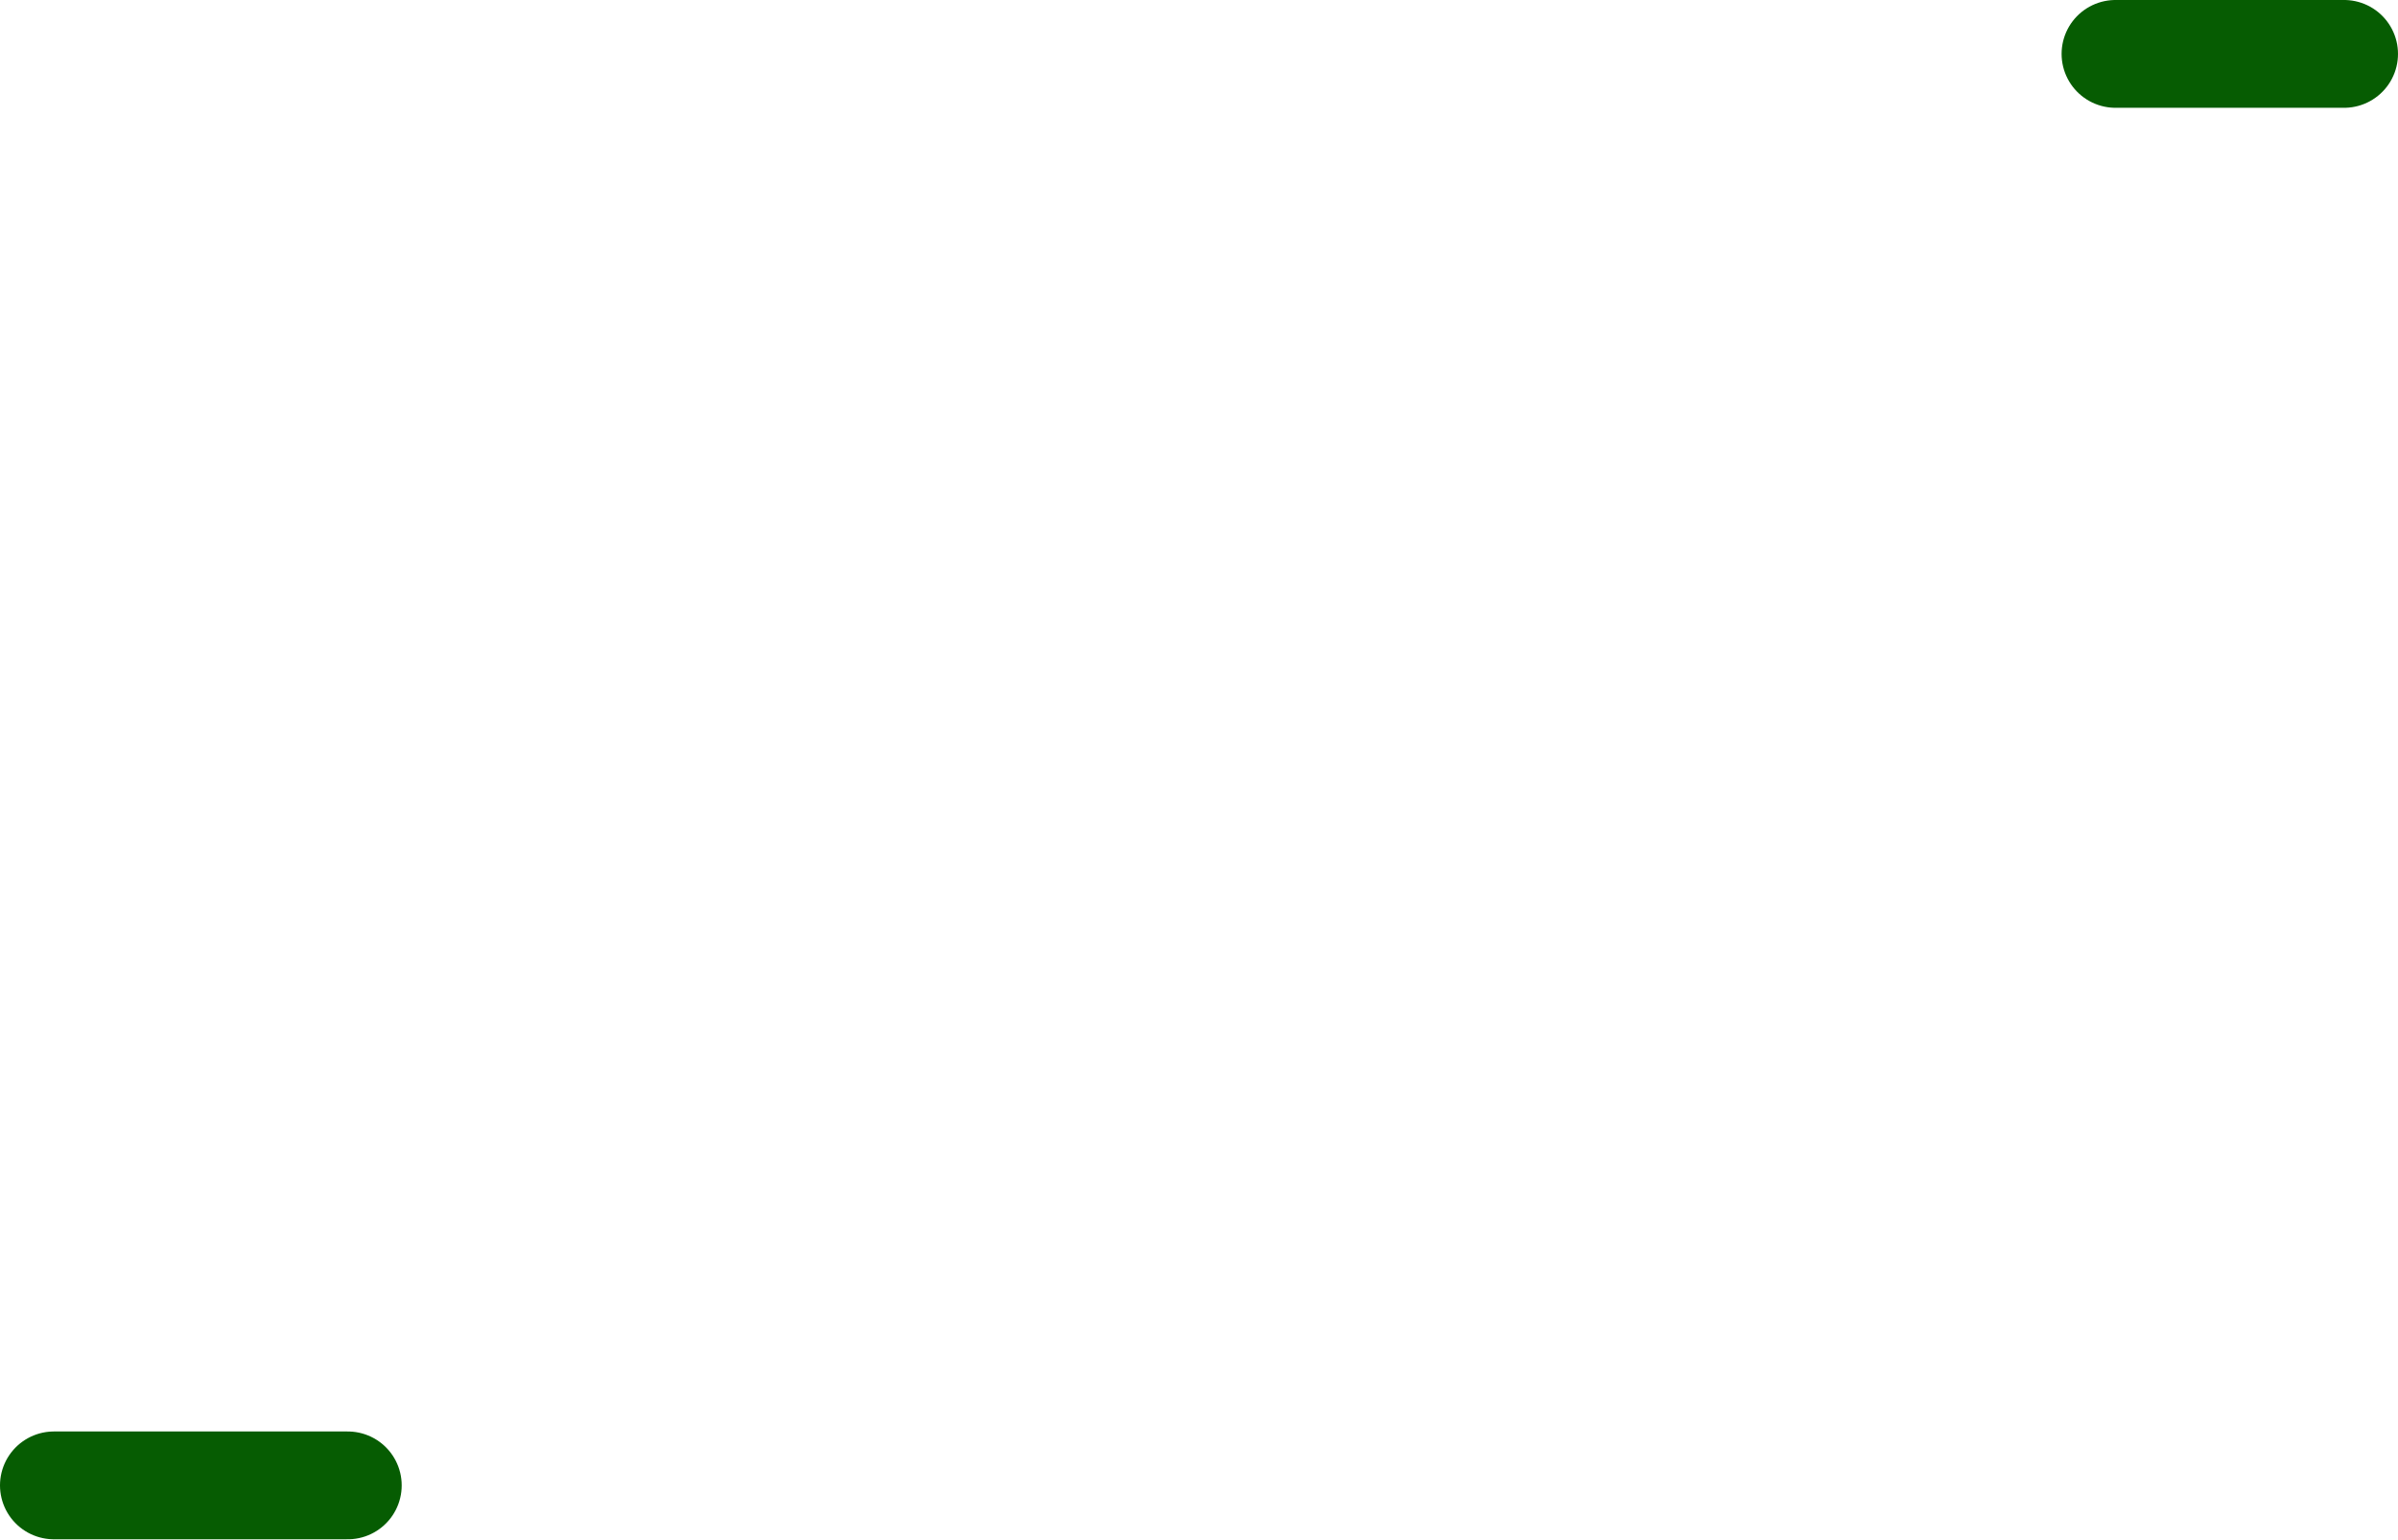
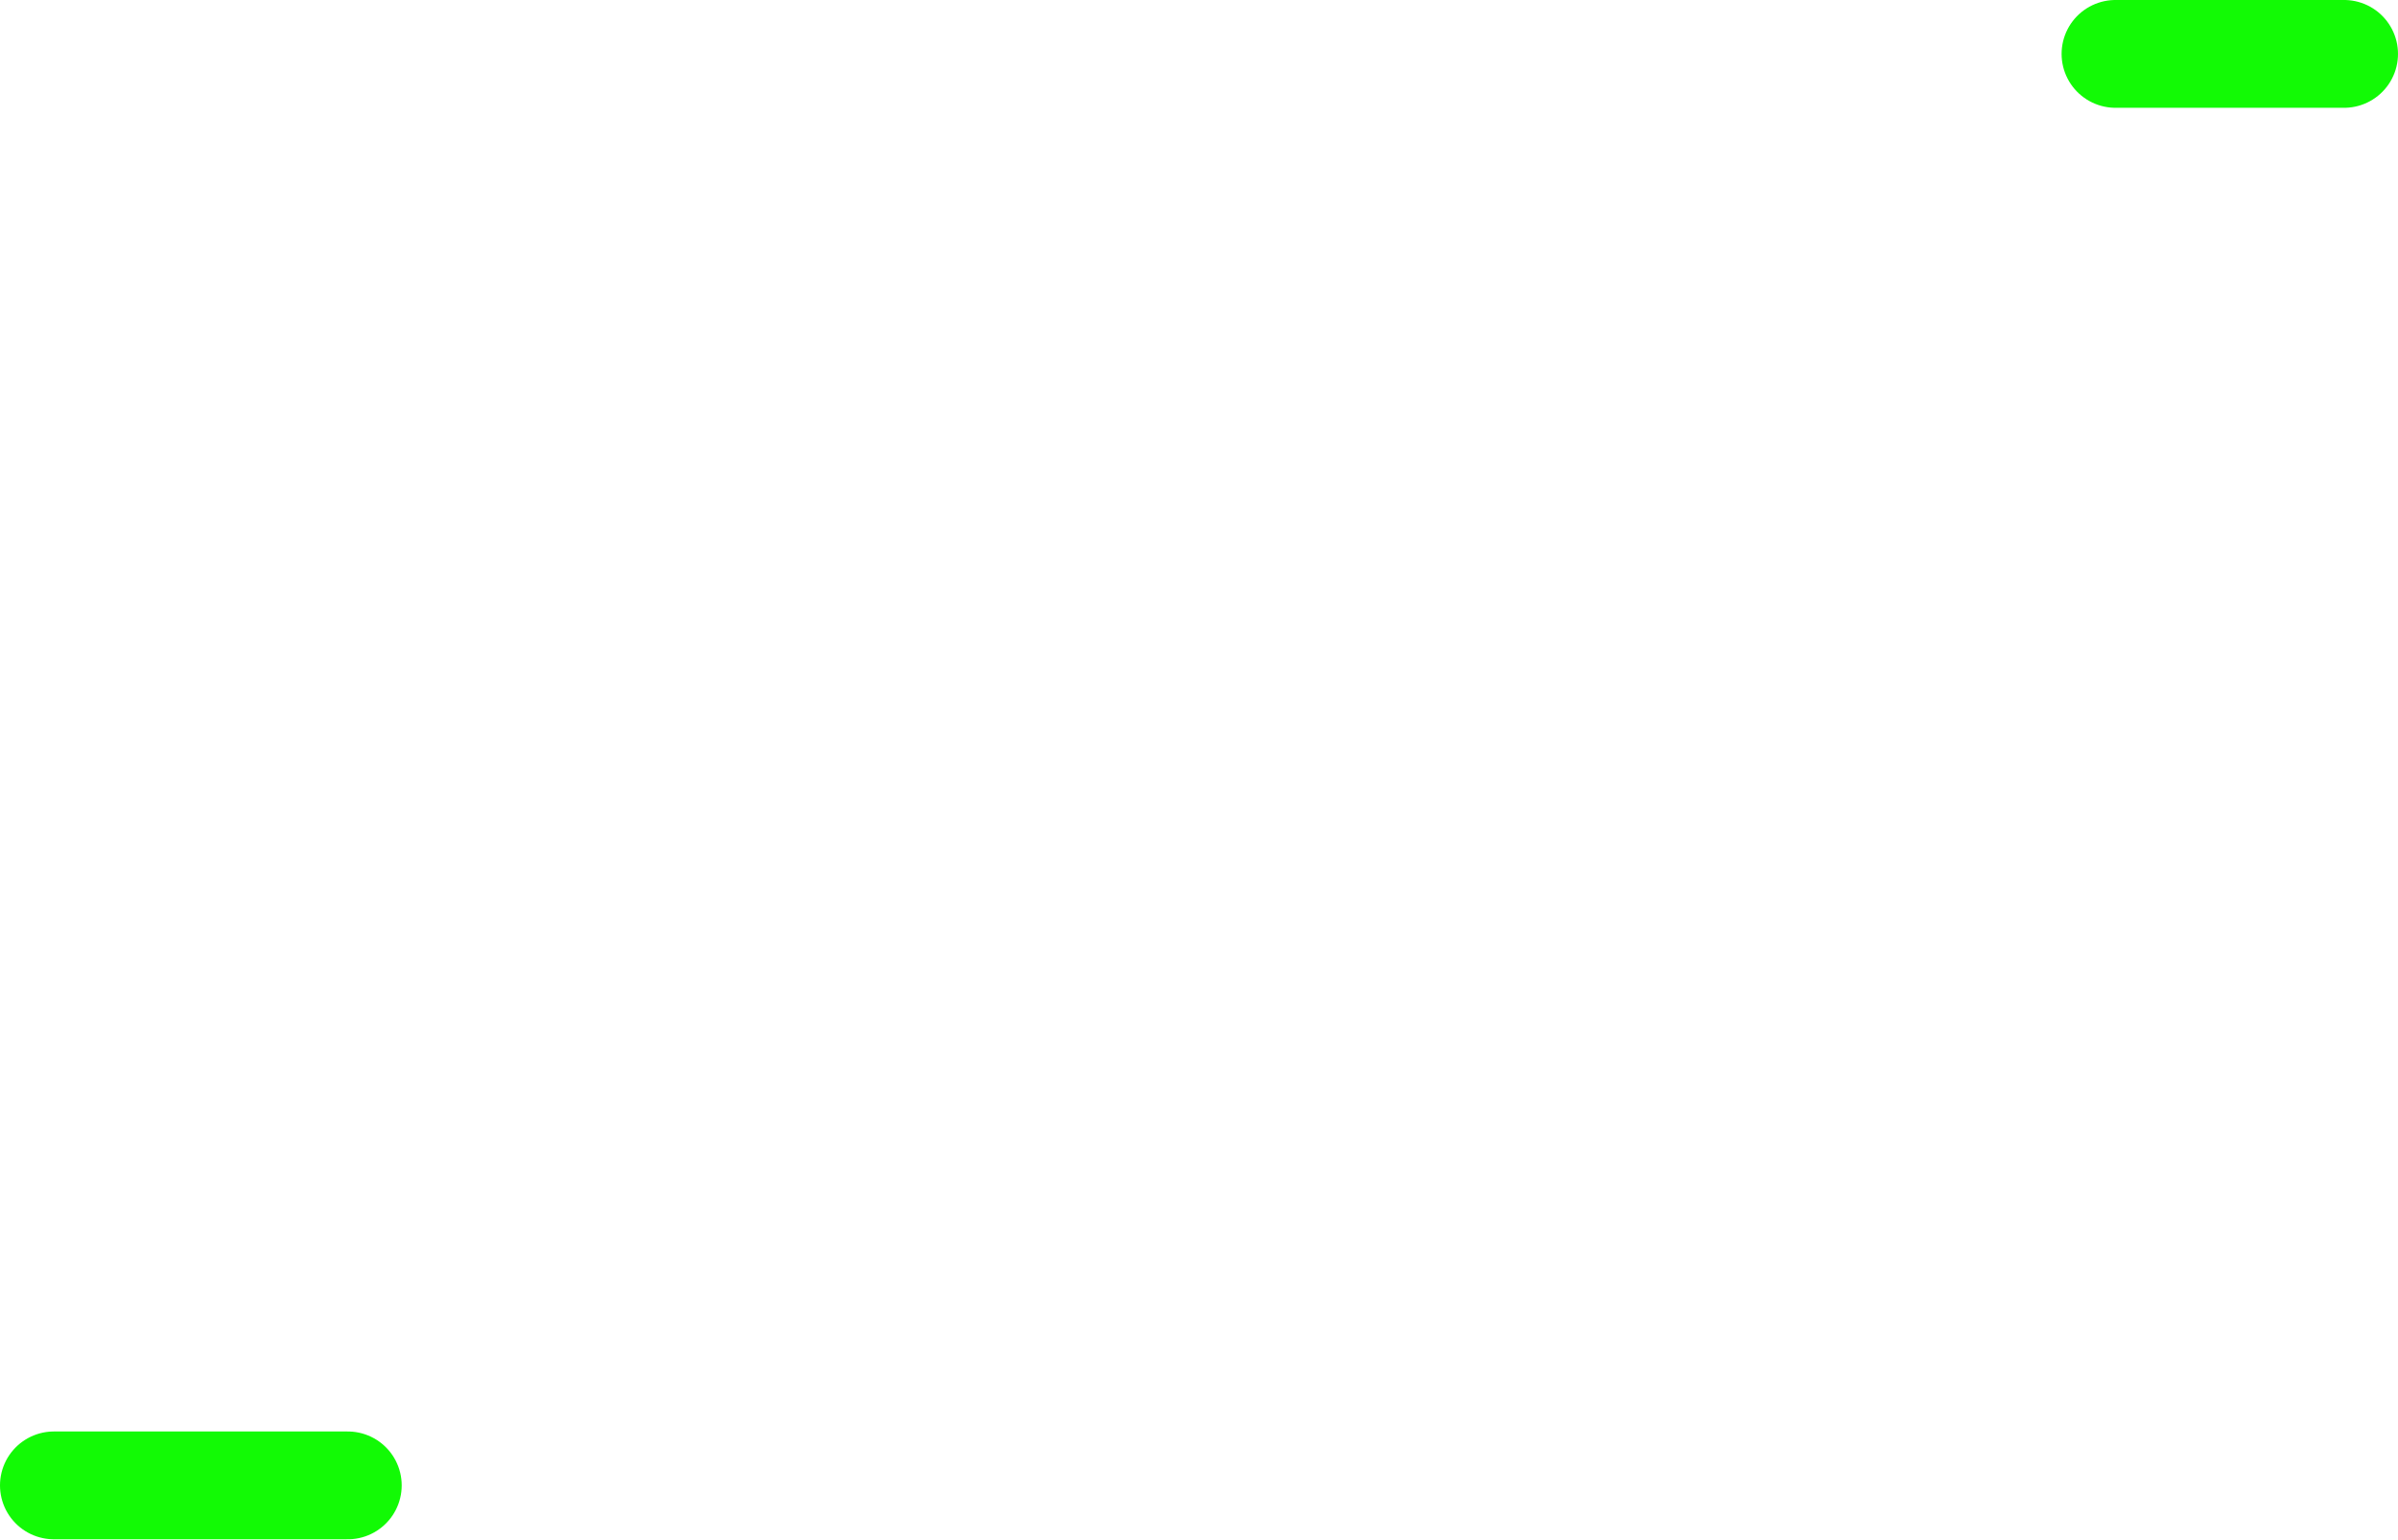
<svg xmlns="http://www.w3.org/2000/svg" version="1.1" width="44.474" height="28.557" viewBox="0,0,44.474,28.557">
  <g transform="translate(-217.8201,-165.7192)">
    <g data-paper-data="{&quot;isPaintingLayer&quot;:true}" fill="none" fill-rule="nonzero" stroke="#065c02" stroke-width="2" stroke-linecap="round" stroke-linejoin="miter" stroke-miterlimit="10" stroke-dasharray="" stroke-dashoffset="0" style="mix-blend-mode: normal">
-       <path d="M261.294,166.719h-4.239" />
-       <path d="M218.82,193.276h5.45" />
+       <path d="M261.294,166.719h-4.239" style="stroke: rgb(18, 250, 5);" />
+       <path d="M218.82,193.276h5.45" style="stroke: rgb(18, 250, 5);" />
    </g>
  </g>
</svg>
